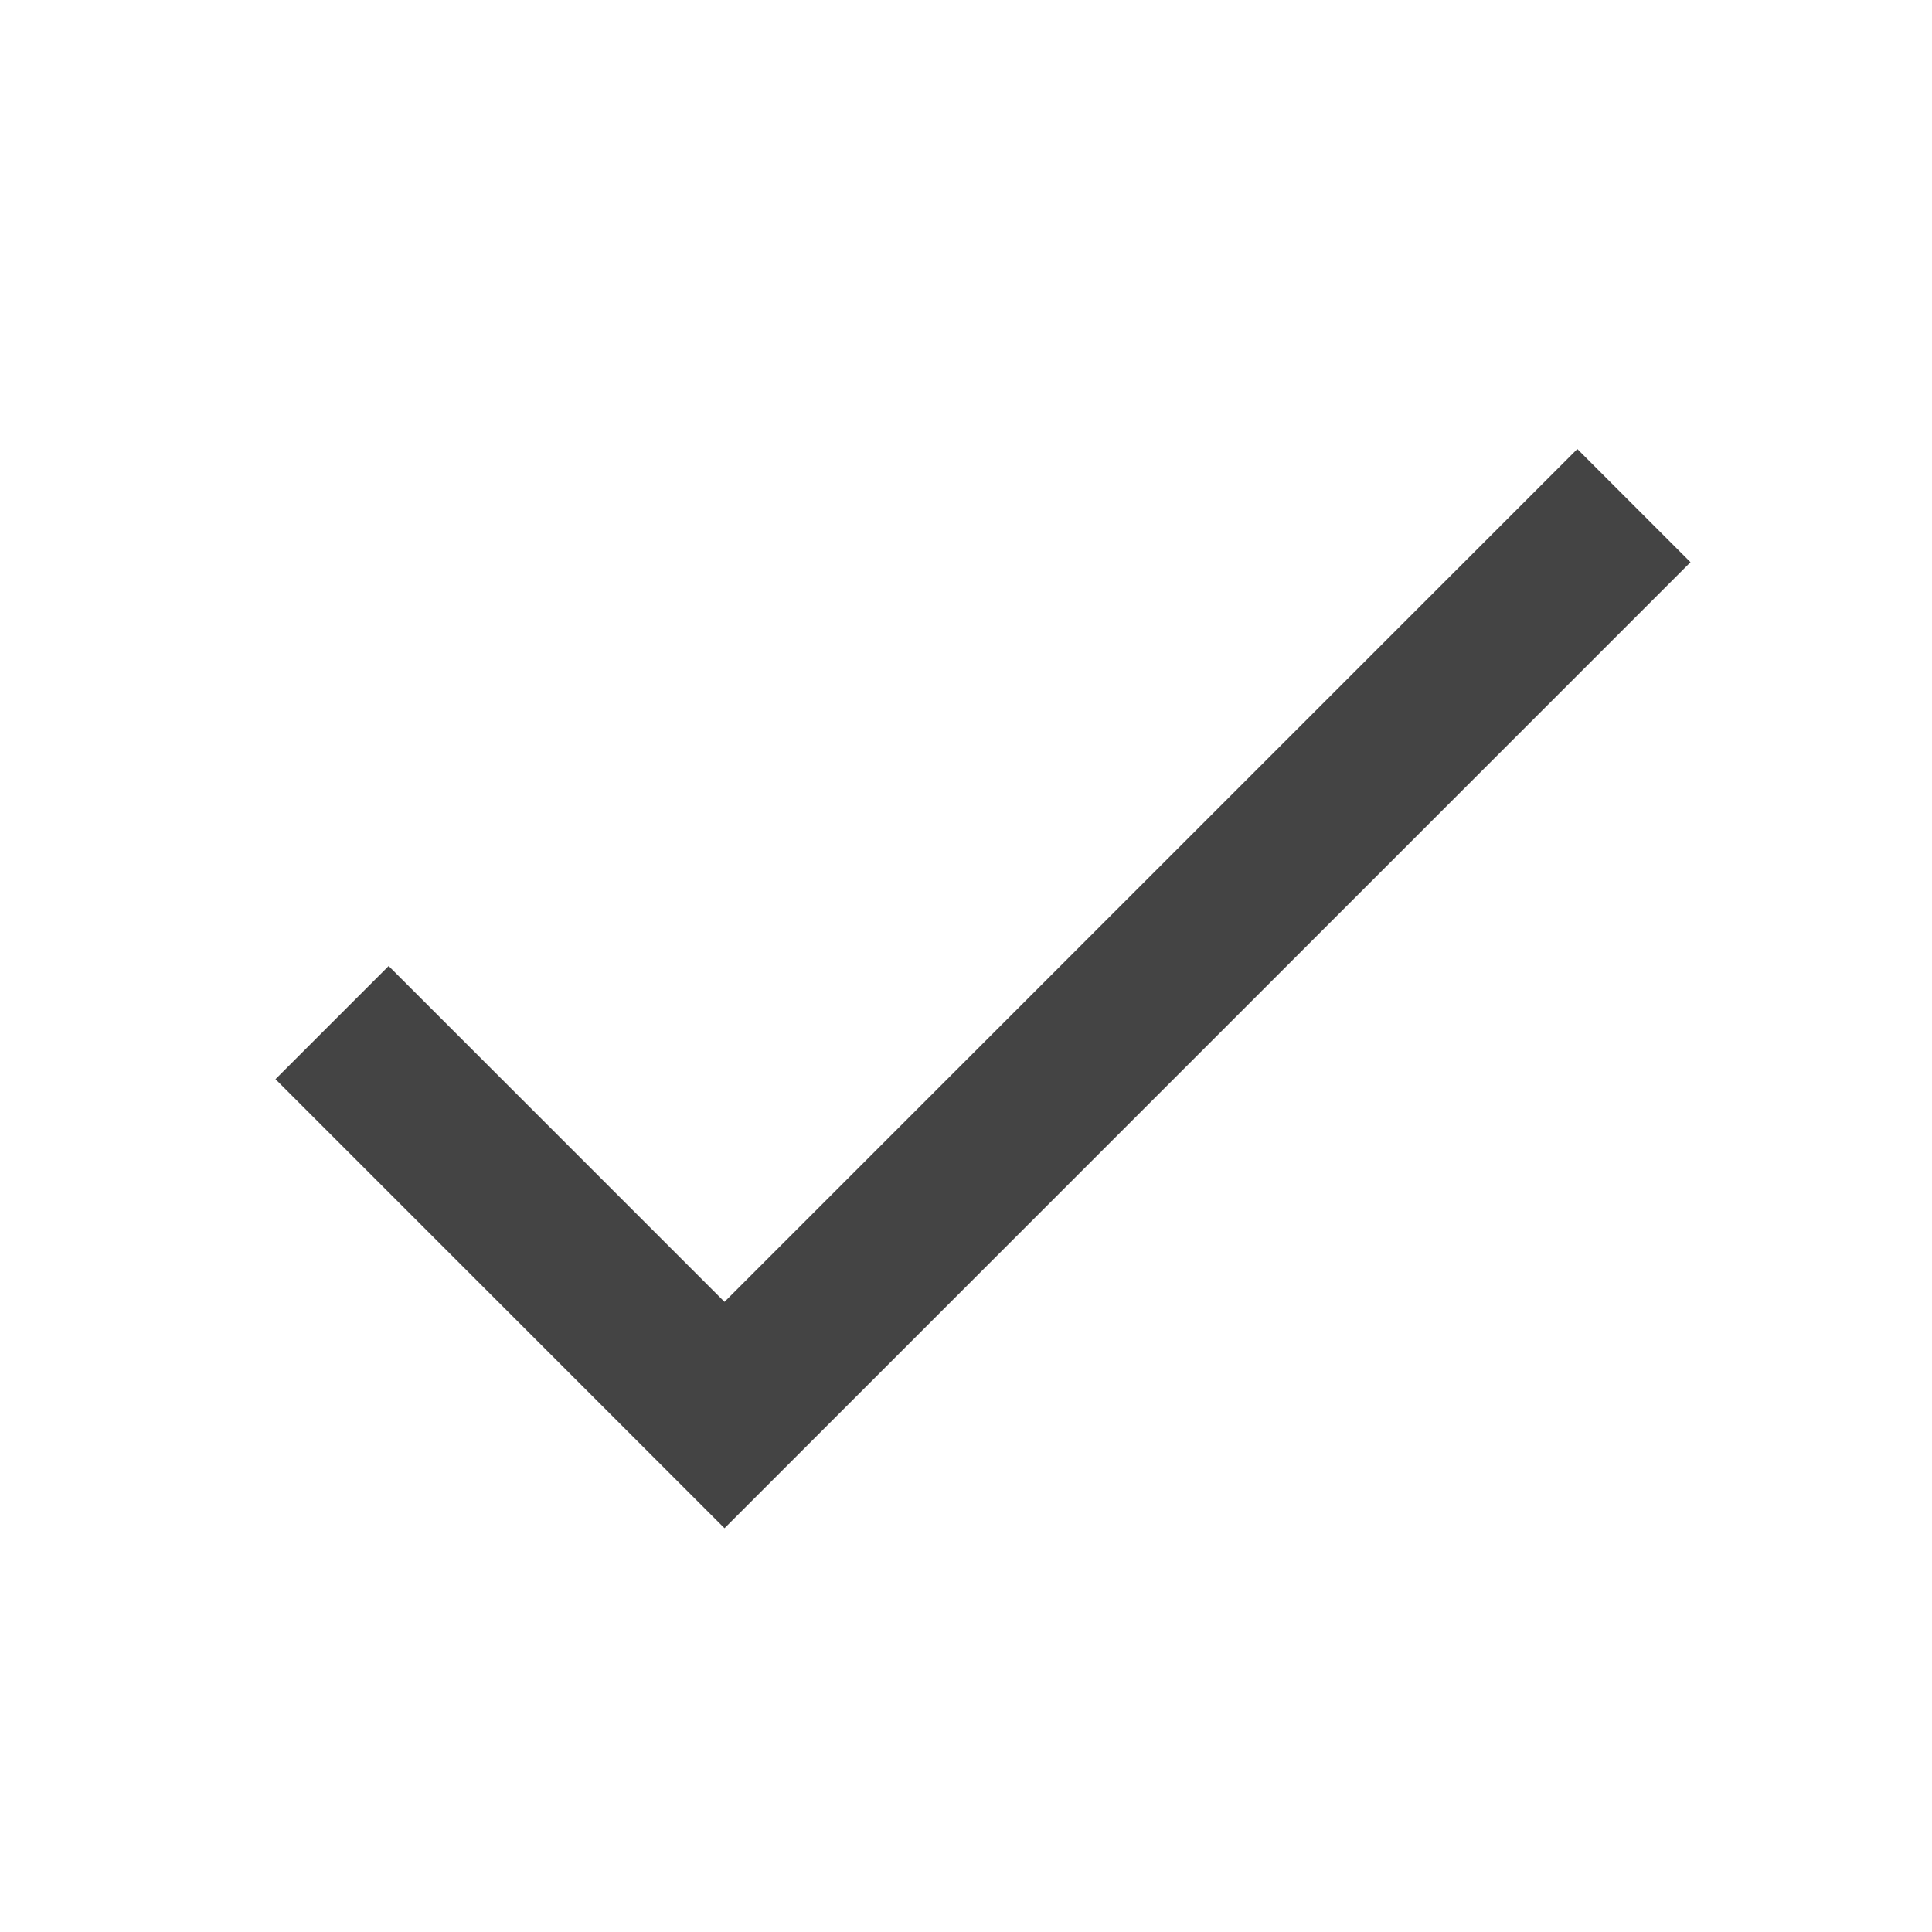
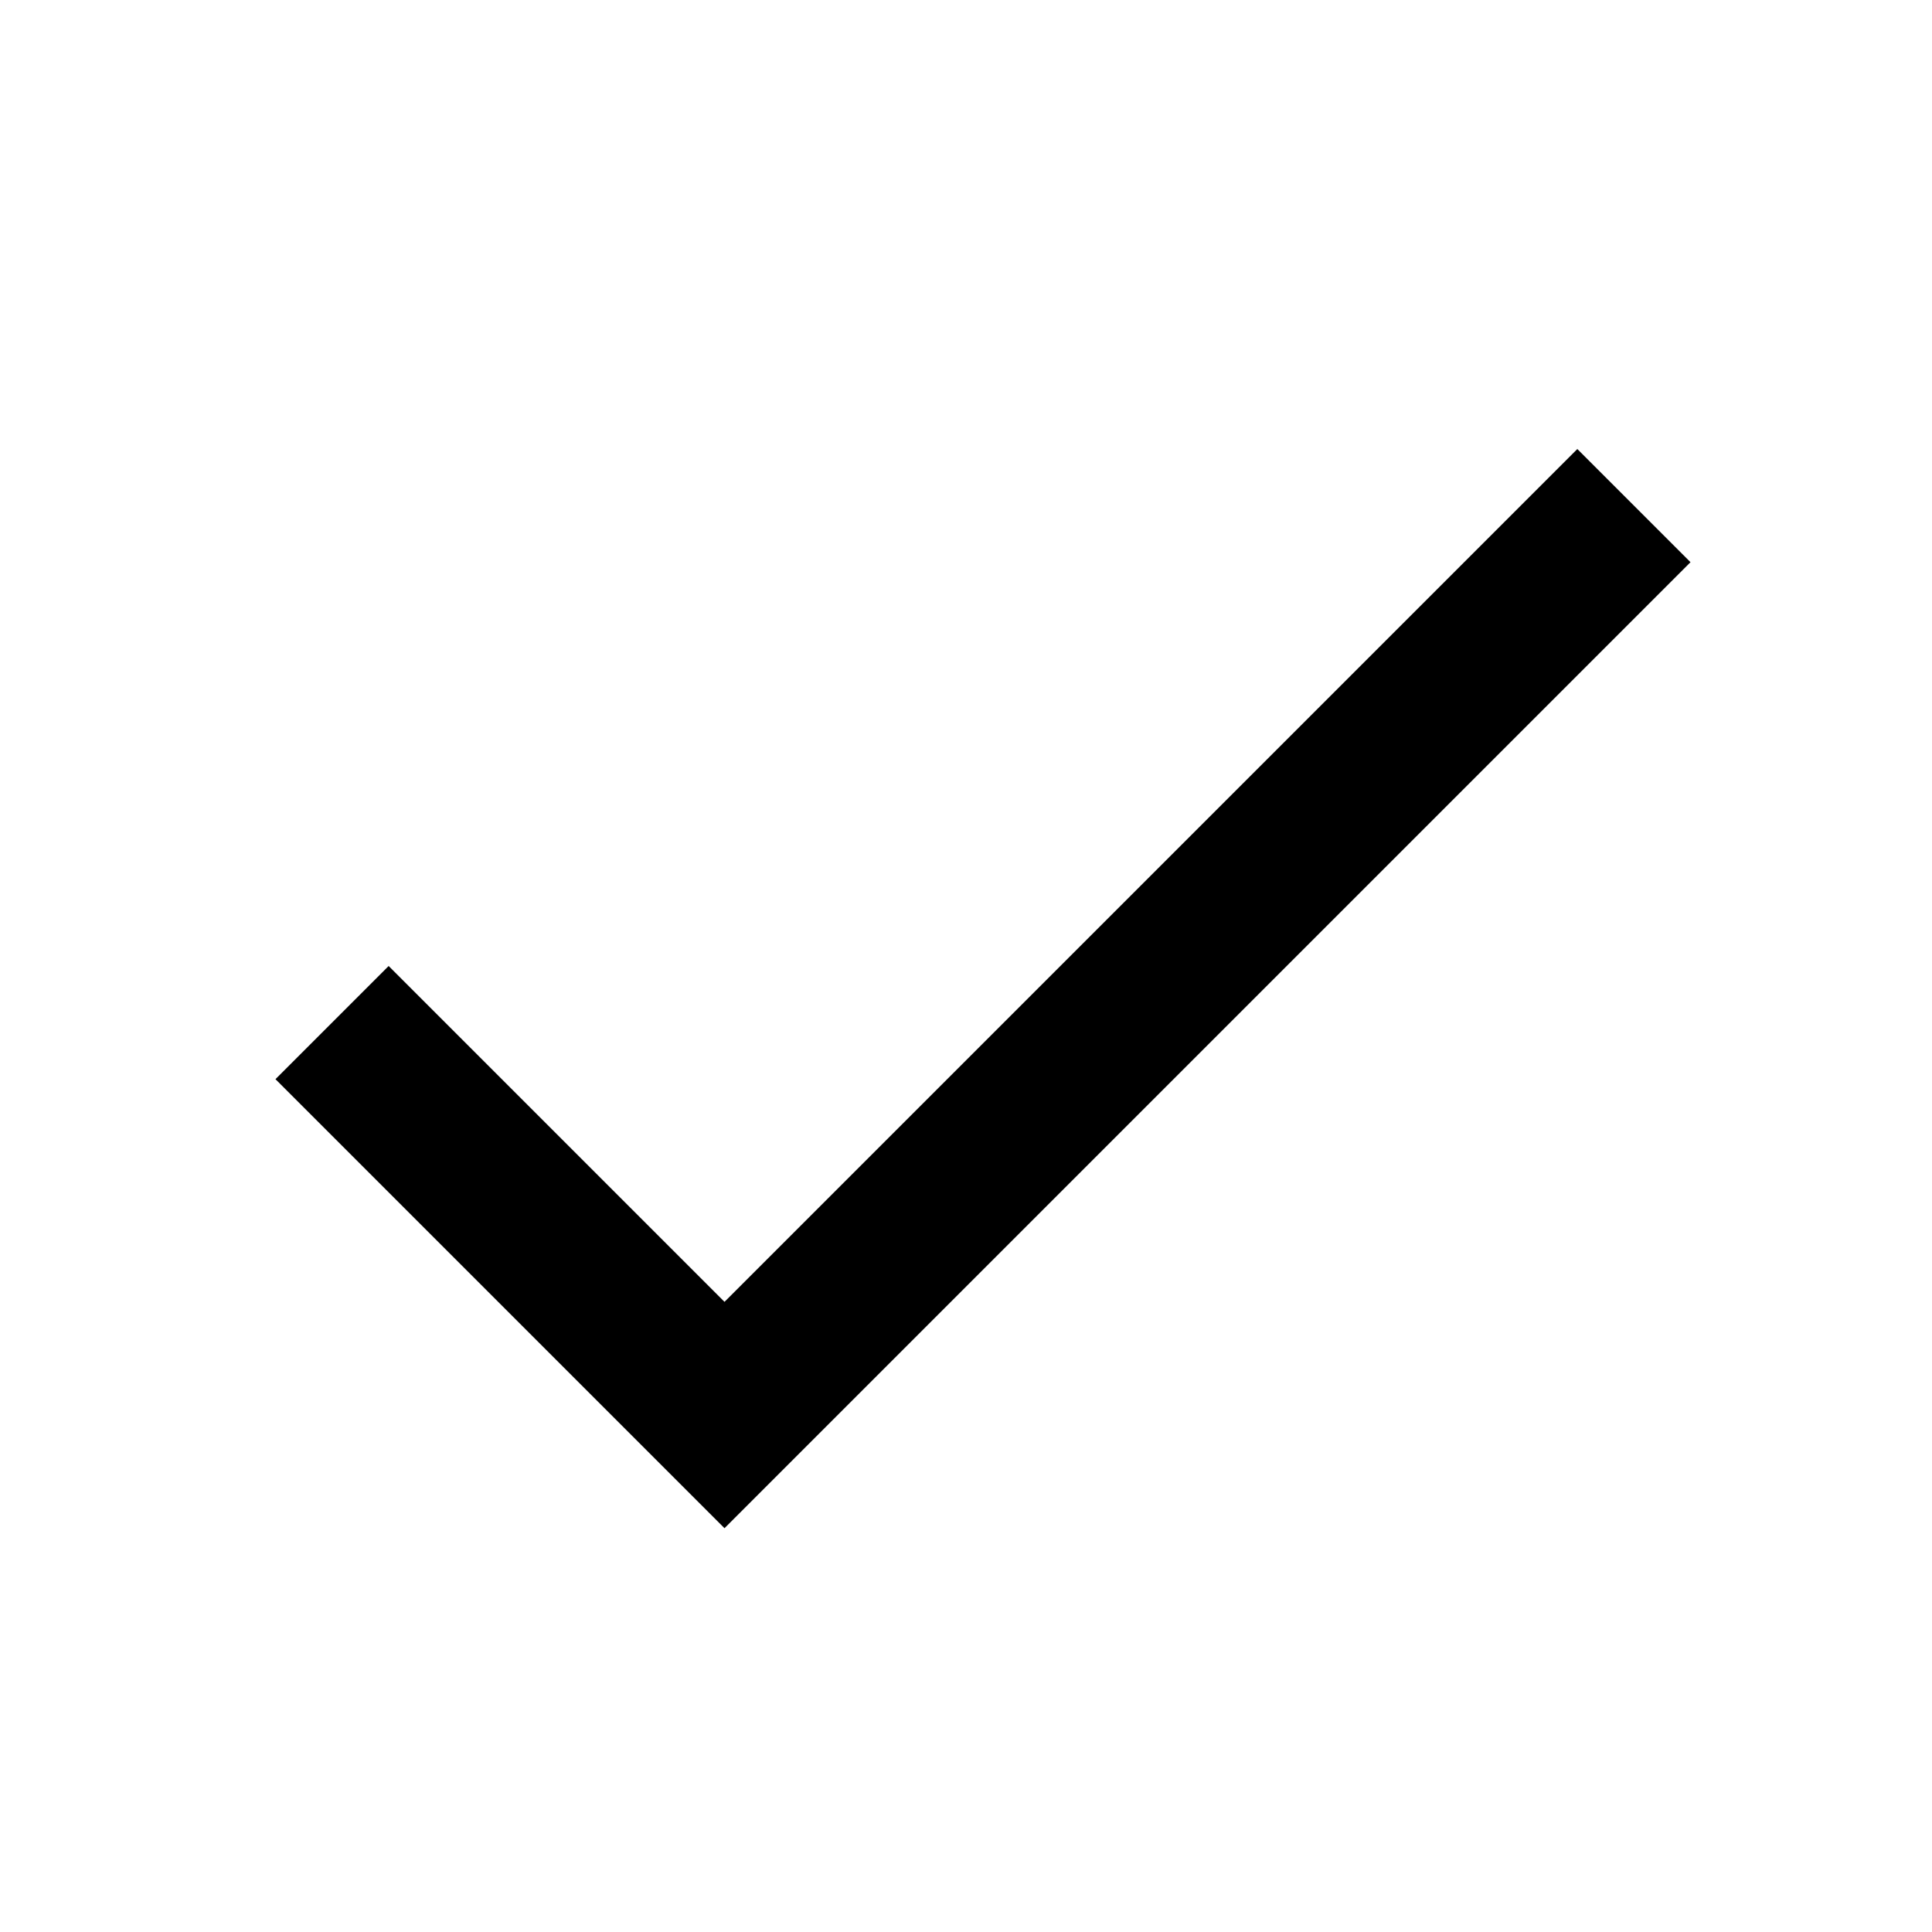
<svg xmlns="http://www.w3.org/2000/svg" version="1.1" width="24" height="24" viewBox="0 0 24 24">
-   <path fill="#444444" d="M9 16.172l10.594-10.594 1.406 1.406-12 12-5.578-5.578 1.406-1.406z" />
+   <path fill="#000000" d="M9 16.172l10.594-10.594 1.406 1.406-12 12-5.578-5.578 1.406-1.406z" />
</svg>
